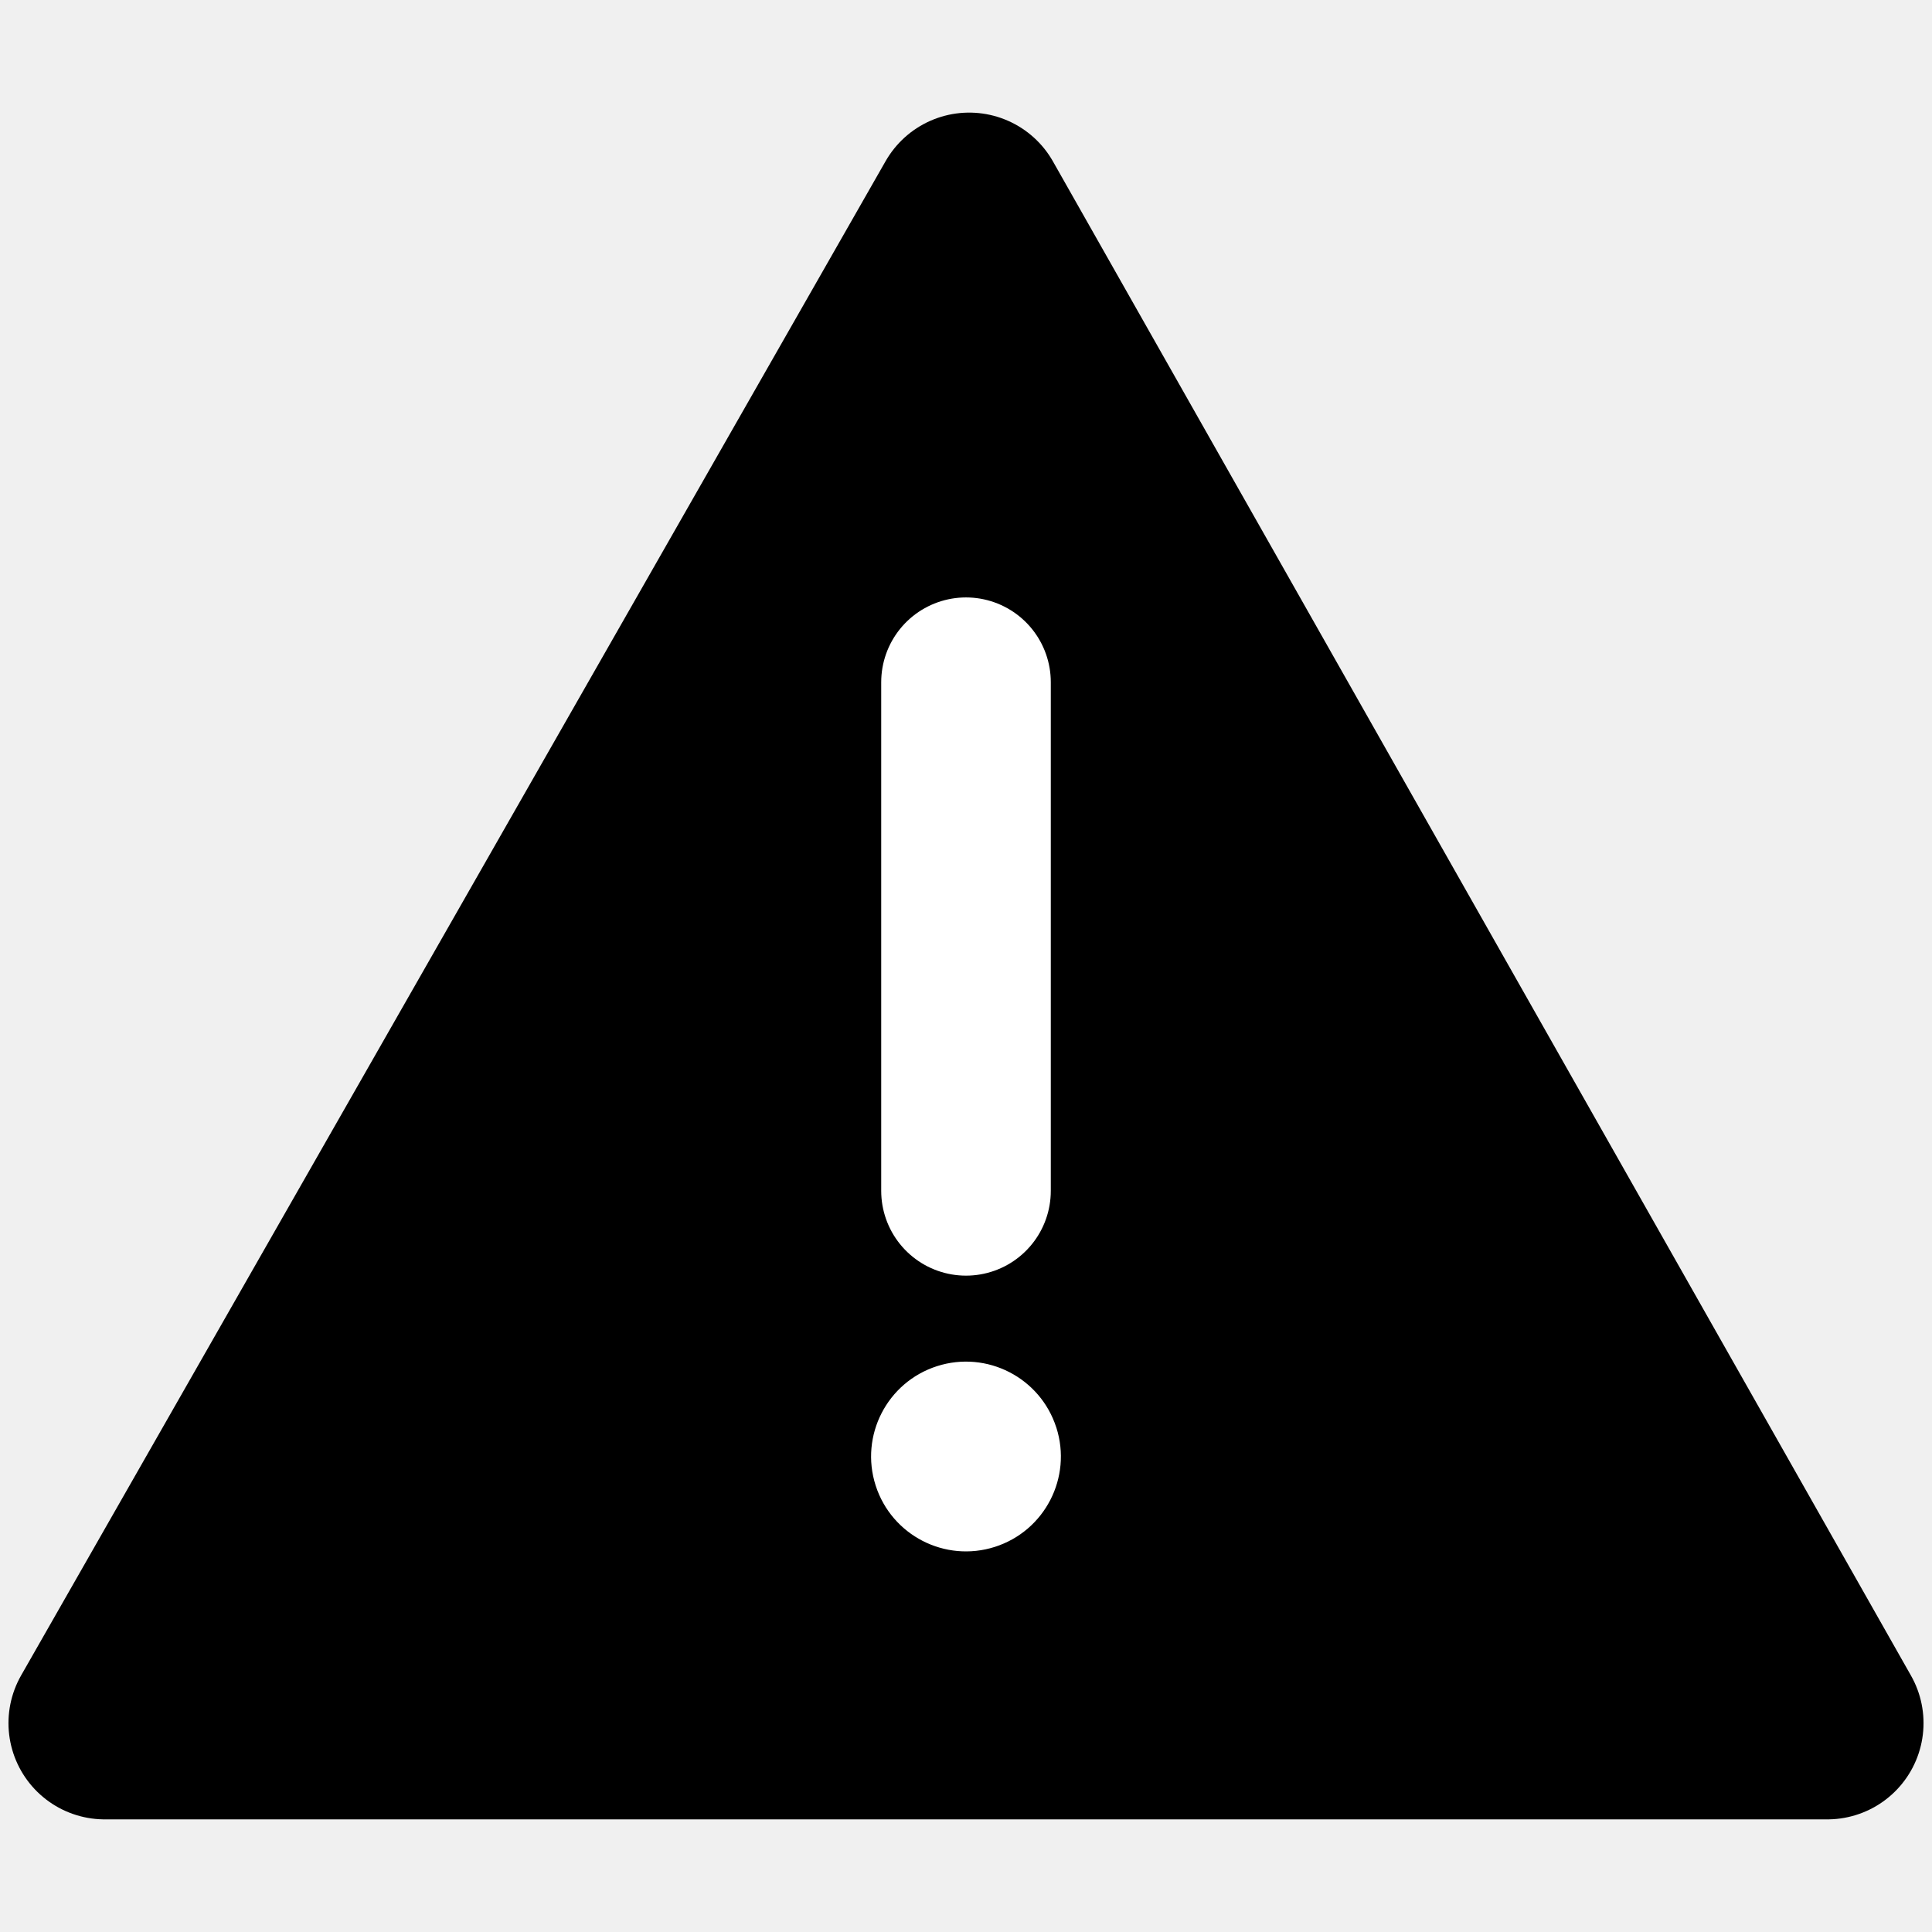
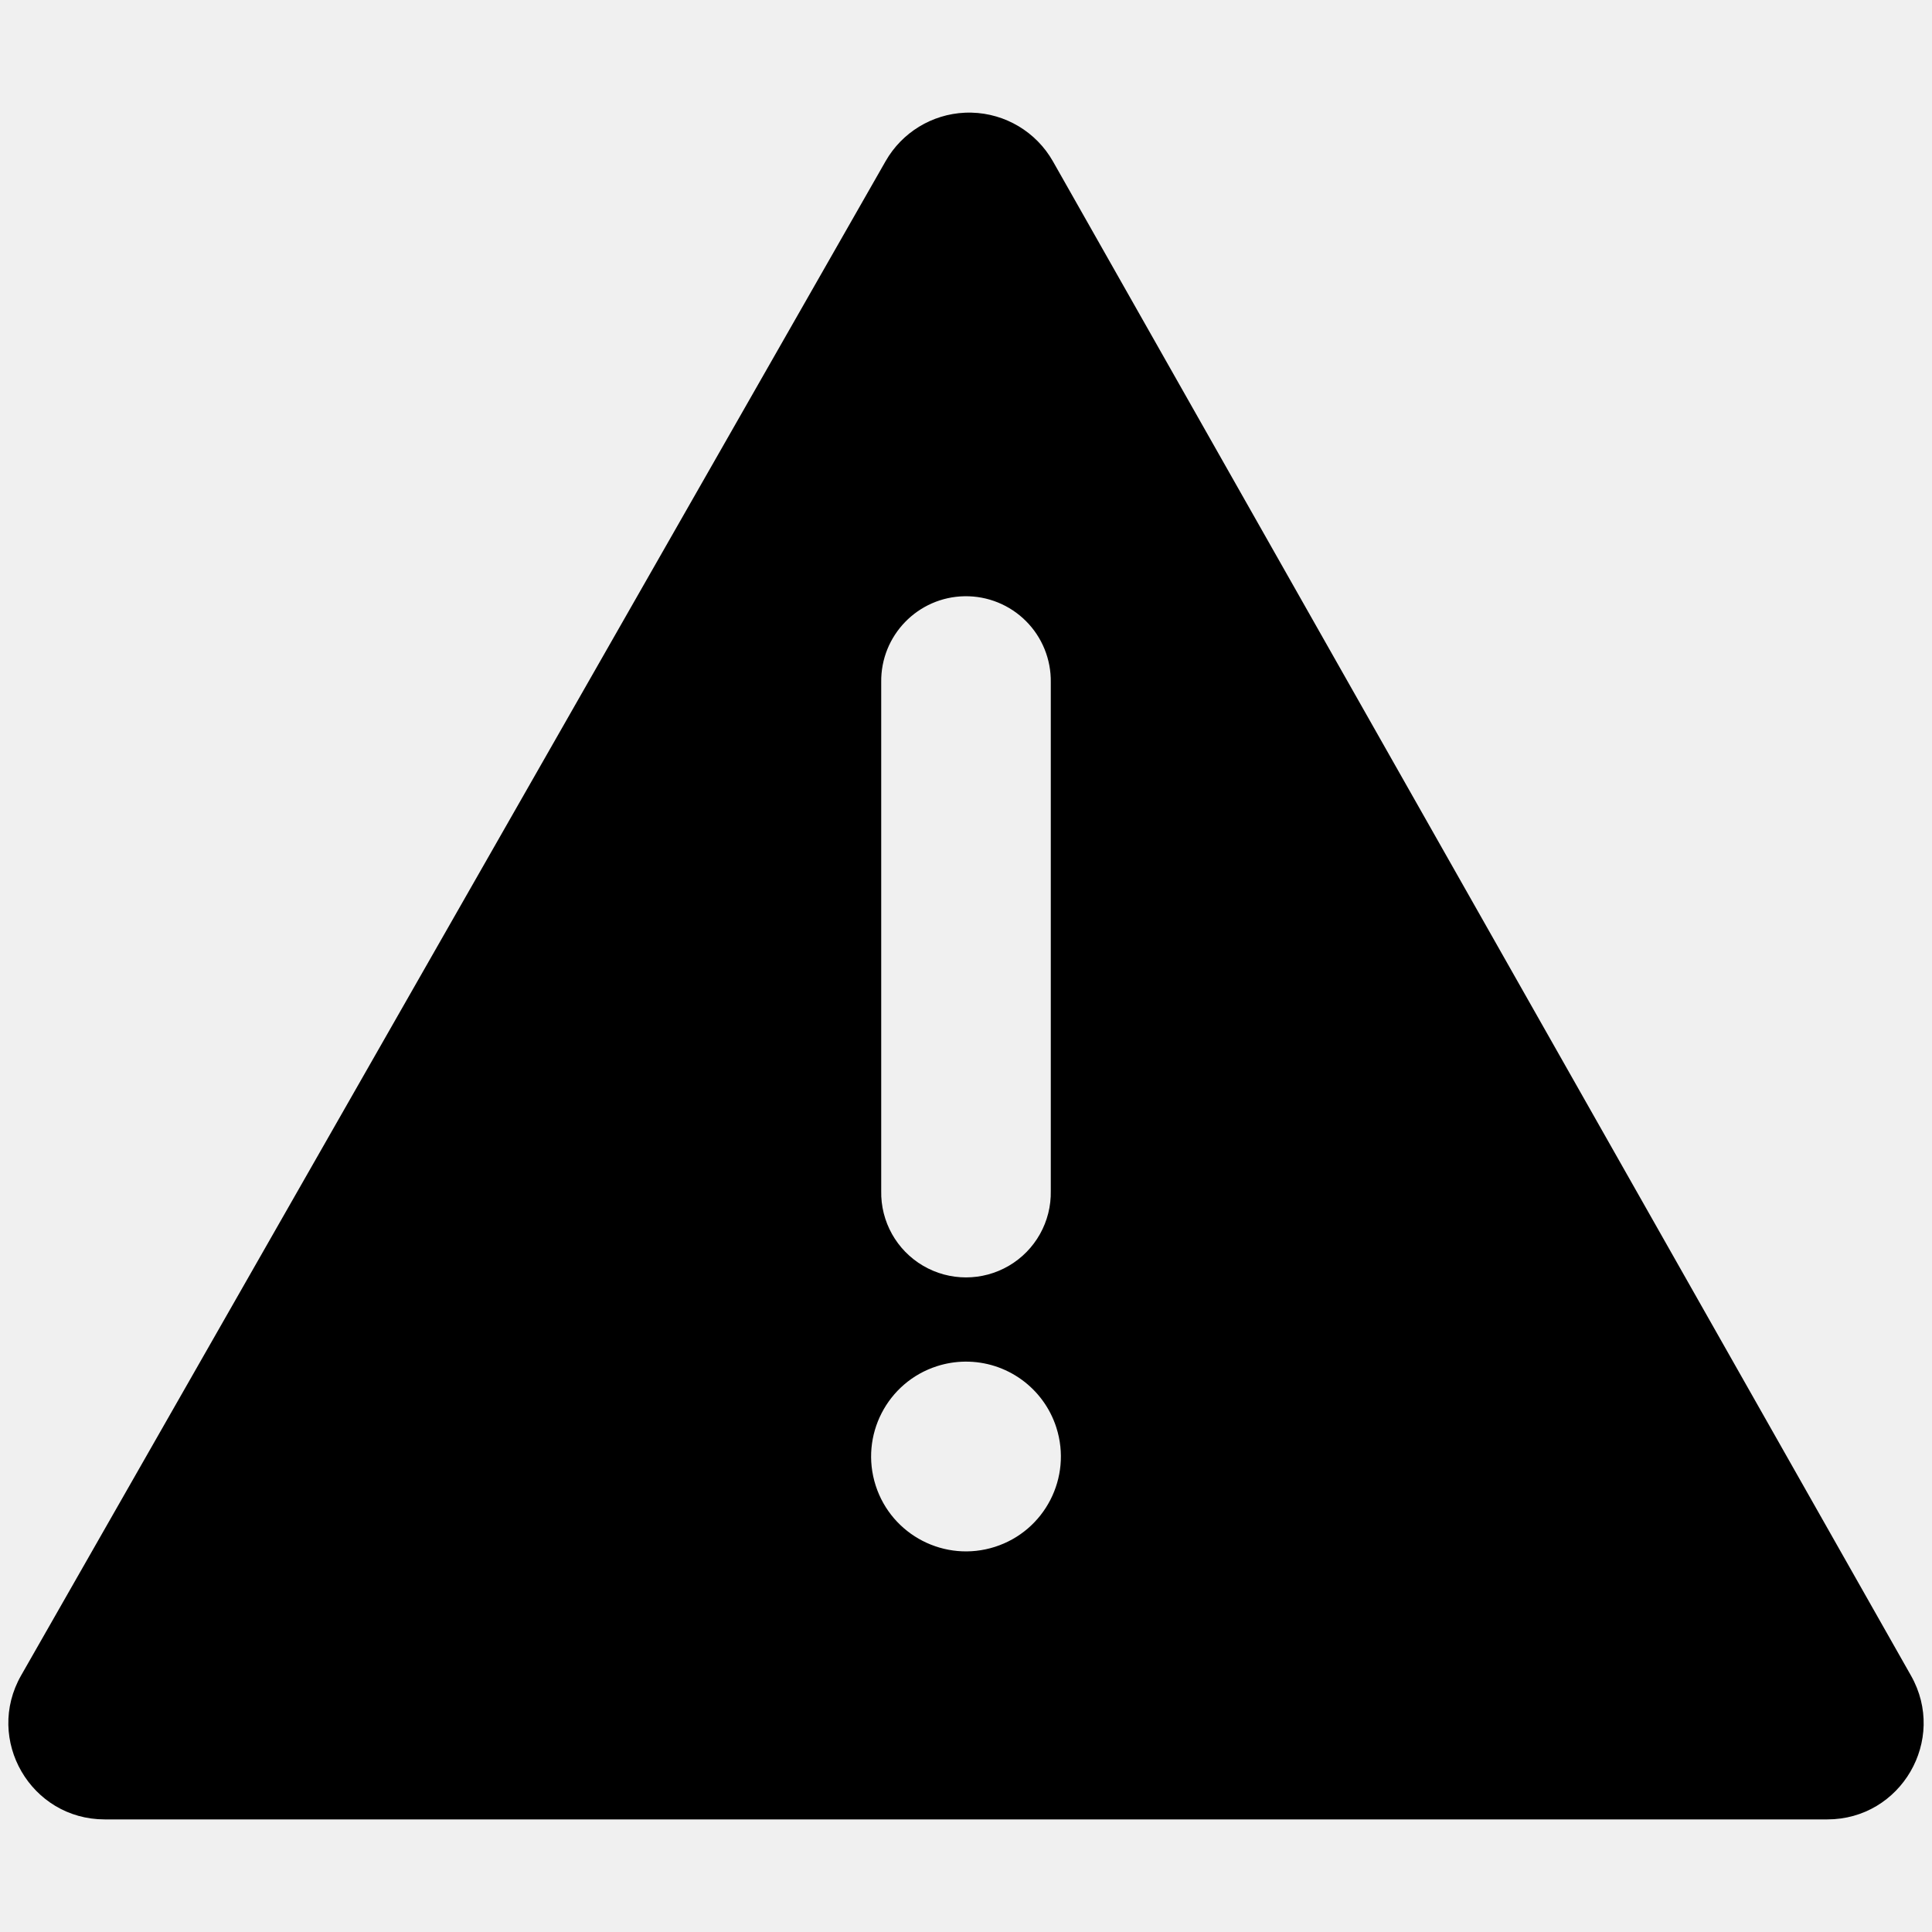
<svg xmlns="http://www.w3.org/2000/svg" width="100mm" height="100mm" viewBox="0 0 100 100" version="1.1" id="svg8">
  <defs id="defs2" />
  <g id="layer1" transform="translate(0,-197)">
-     <path style="fill:#000000;fill-opacity:1;stroke:#000000;stroke-width:9.965;stroke-linecap:butt;stroke-linejoin:round;stroke-miterlimit:4;stroke-dasharray:none;stroke-opacity:1" d="M 50.166,207.811 5.421,286.188 H 94.579 Z" id="path834" />
+     <path style="color:#000000;font-style:normal;font-variant:normal;font-weight:normal;font-stretch:normal;font-size:medium;line-height:normal;font-family:sans-serif;font-variant-ligatures:normal;font-variant-position:normal;font-variant-caps:normal;font-variant-numeric:normal;font-variant-alternates:normal;font-feature-settings:normal;text-indent:0;text-align:start;text-decoration:none;text-decoration-line:none;text-decoration-style:solid;text-decoration-color:#000000;letter-spacing:normal;word-spacing:normal;text-transform:none;writing-mode:lr-tb;direction:ltr;text-orientation:mixed;dominant-baseline:auto;baseline-shift:baseline;text-anchor:start;white-space:normal;shape-padding:0;clip-rule:nonzero;display:inline;overflow:visible;visibility:visible;opacity:1;isolation:auto;mix-blend-mode:normal;color-interpolation:sRGB;color-interpolation-filters:linearRGB;solid-color:#000000;solid-opacity:1;vector-effect:none;fill:#000000;fill-opacity:1;fill-rule:nonzero;stroke:none;stroke-width:37.664;stroke-linecap:butt;stroke-linejoin:round;stroke-miterlimit:4;stroke-dasharray:none;stroke-dashoffset:0;stroke-opacity:1;color-rendering:auto;image-rendering:auto;shape-rendering:auto;text-rendering:auto;enable-background:accumulate" d="M 190.084 22.037 C 189.646 22.026 189.204 22.029 188.762 22.049 C 182.31 22.338 176.458 25.914 173.254 31.521 L 4.135 327.756 C -3.03 340.309 6.031 355.921 20.484 355.926 L 357.469 355.926 C 371.896 355.922 380.959 340.359 373.848 327.807 L 205.992 31.58 C 202.717 25.801 196.661 22.203 190.084 22.037 z M 188.725 116.641 A 16.591 16.591 0 0 1 205.564 133.465 L 205.564 232.965 A 16.591 16.591 0 1 1 172.389 232.965 L 172.389 133.465 A 16.591 16.591 0 0 1 188.725 116.641 z M 188.775 266.373 A 18.56 18.56 0 0 1 206.645 279.248 L 206.654 279.279 A 18.56 18.56 0 0 1 194.637 302.607 A 18.56 18.56 0 0 1 171.303 290.6 A 18.56 18.56 0 0 1 183.301 267.262 A 18.56 18.56 0 0 1 188.775 266.373 z " transform="matrix(0.2645833,0,0,0.2645833,0,197)" id="path834" />
    <text xml:space="preserve" style="font-style:normal;font-weight:normal;font-size:13.183px;line-height:1.25;font-family:sans-serif;letter-spacing:0px;word-spacing:0px;fill:#000000;fill-opacity:1;stroke:none;stroke-width:0.33" x="-1.807" y="197.32" id="text838">
      <tspan id="tspan836" x="-1.807" y="208.984" style="stroke-width:0.33" />
    </text>
-     <path style="fill:#ffffff;fill-opacity:1;stroke:none;stroke-width:8.778;stroke-linecap:round;stroke-linejoin:round;stroke-miterlimit:4;stroke-dasharray:none;stroke-opacity:1" id="path2183" d="m 54.677,270.893 a 4.911,4.911 0 0 1 -3.18,6.172 4.911,4.911 0 0 1 -6.174,-3.177 4.911,4.911 0 0 1 3.174,-6.175 4.911,4.911 0 0 1 6.176,3.172" />
-     <path style="fill:none;stroke:#ffffff;stroke-width:8.778;stroke-linecap:round;stroke-linejoin:miter;stroke-miterlimit:4;stroke-dasharray:none;stroke-opacity:1" d="m 50,232.312 v 26.326" id="path2185" />
  </g>
</svg>
